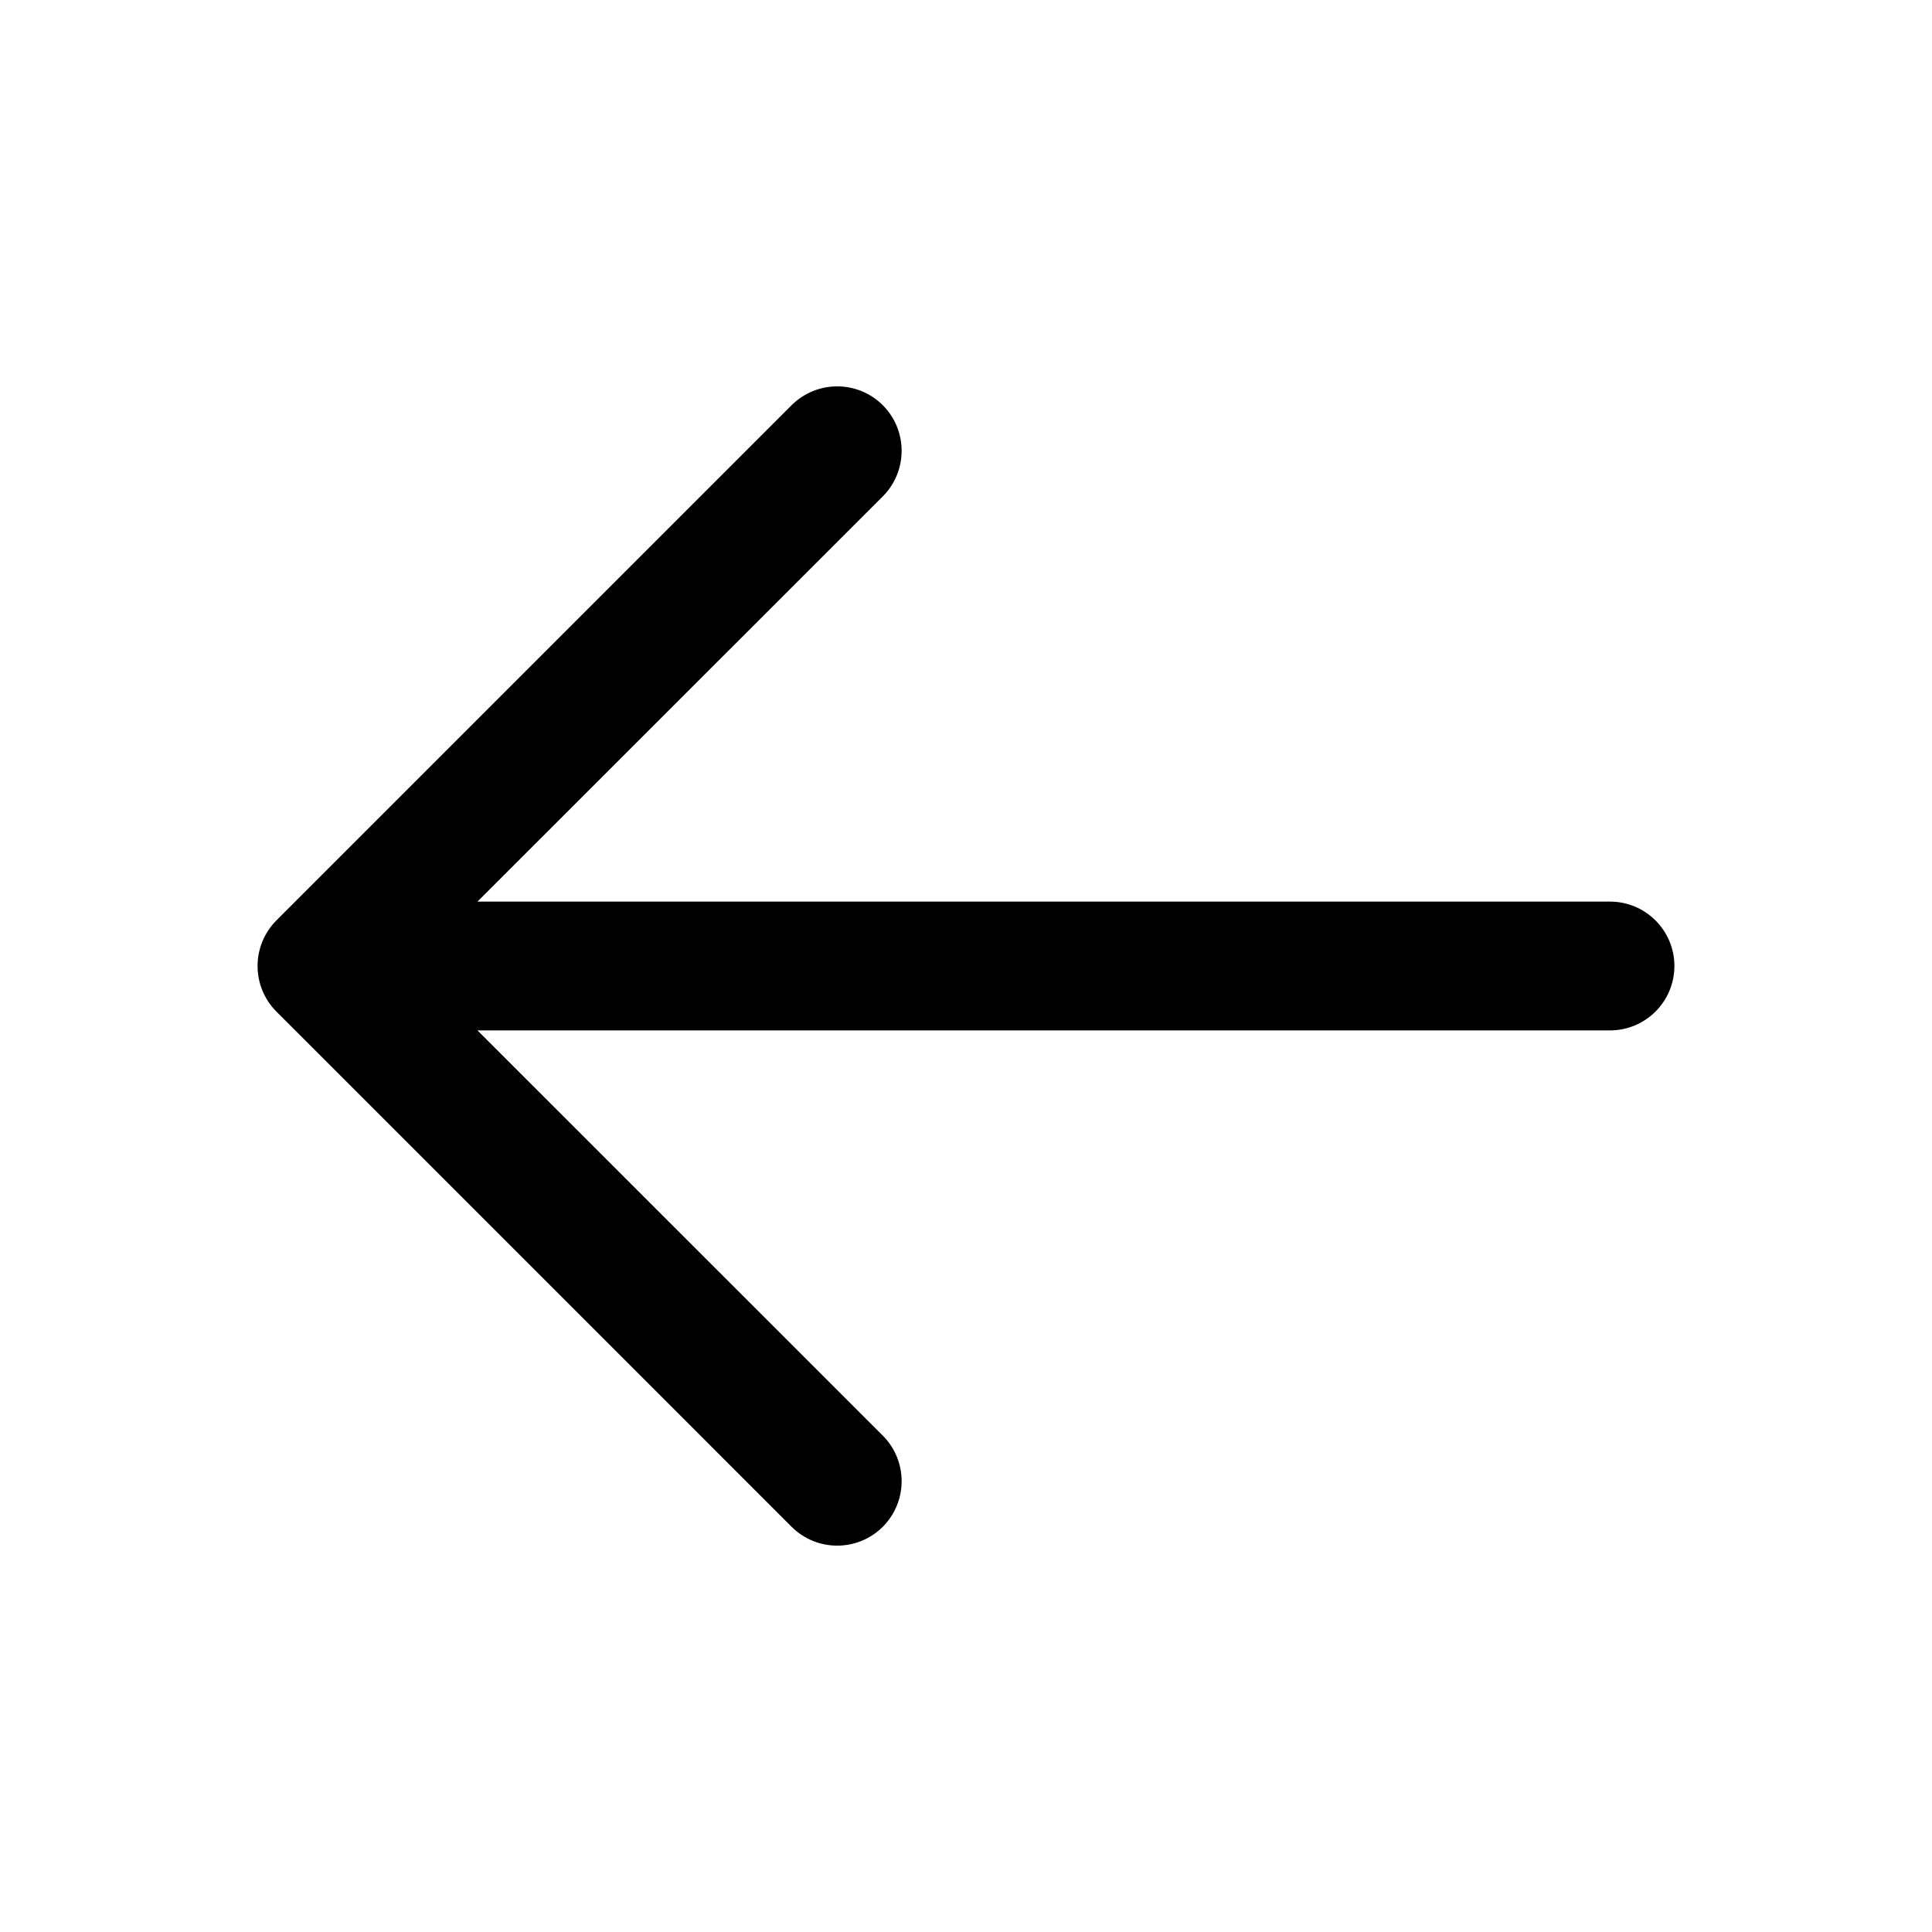
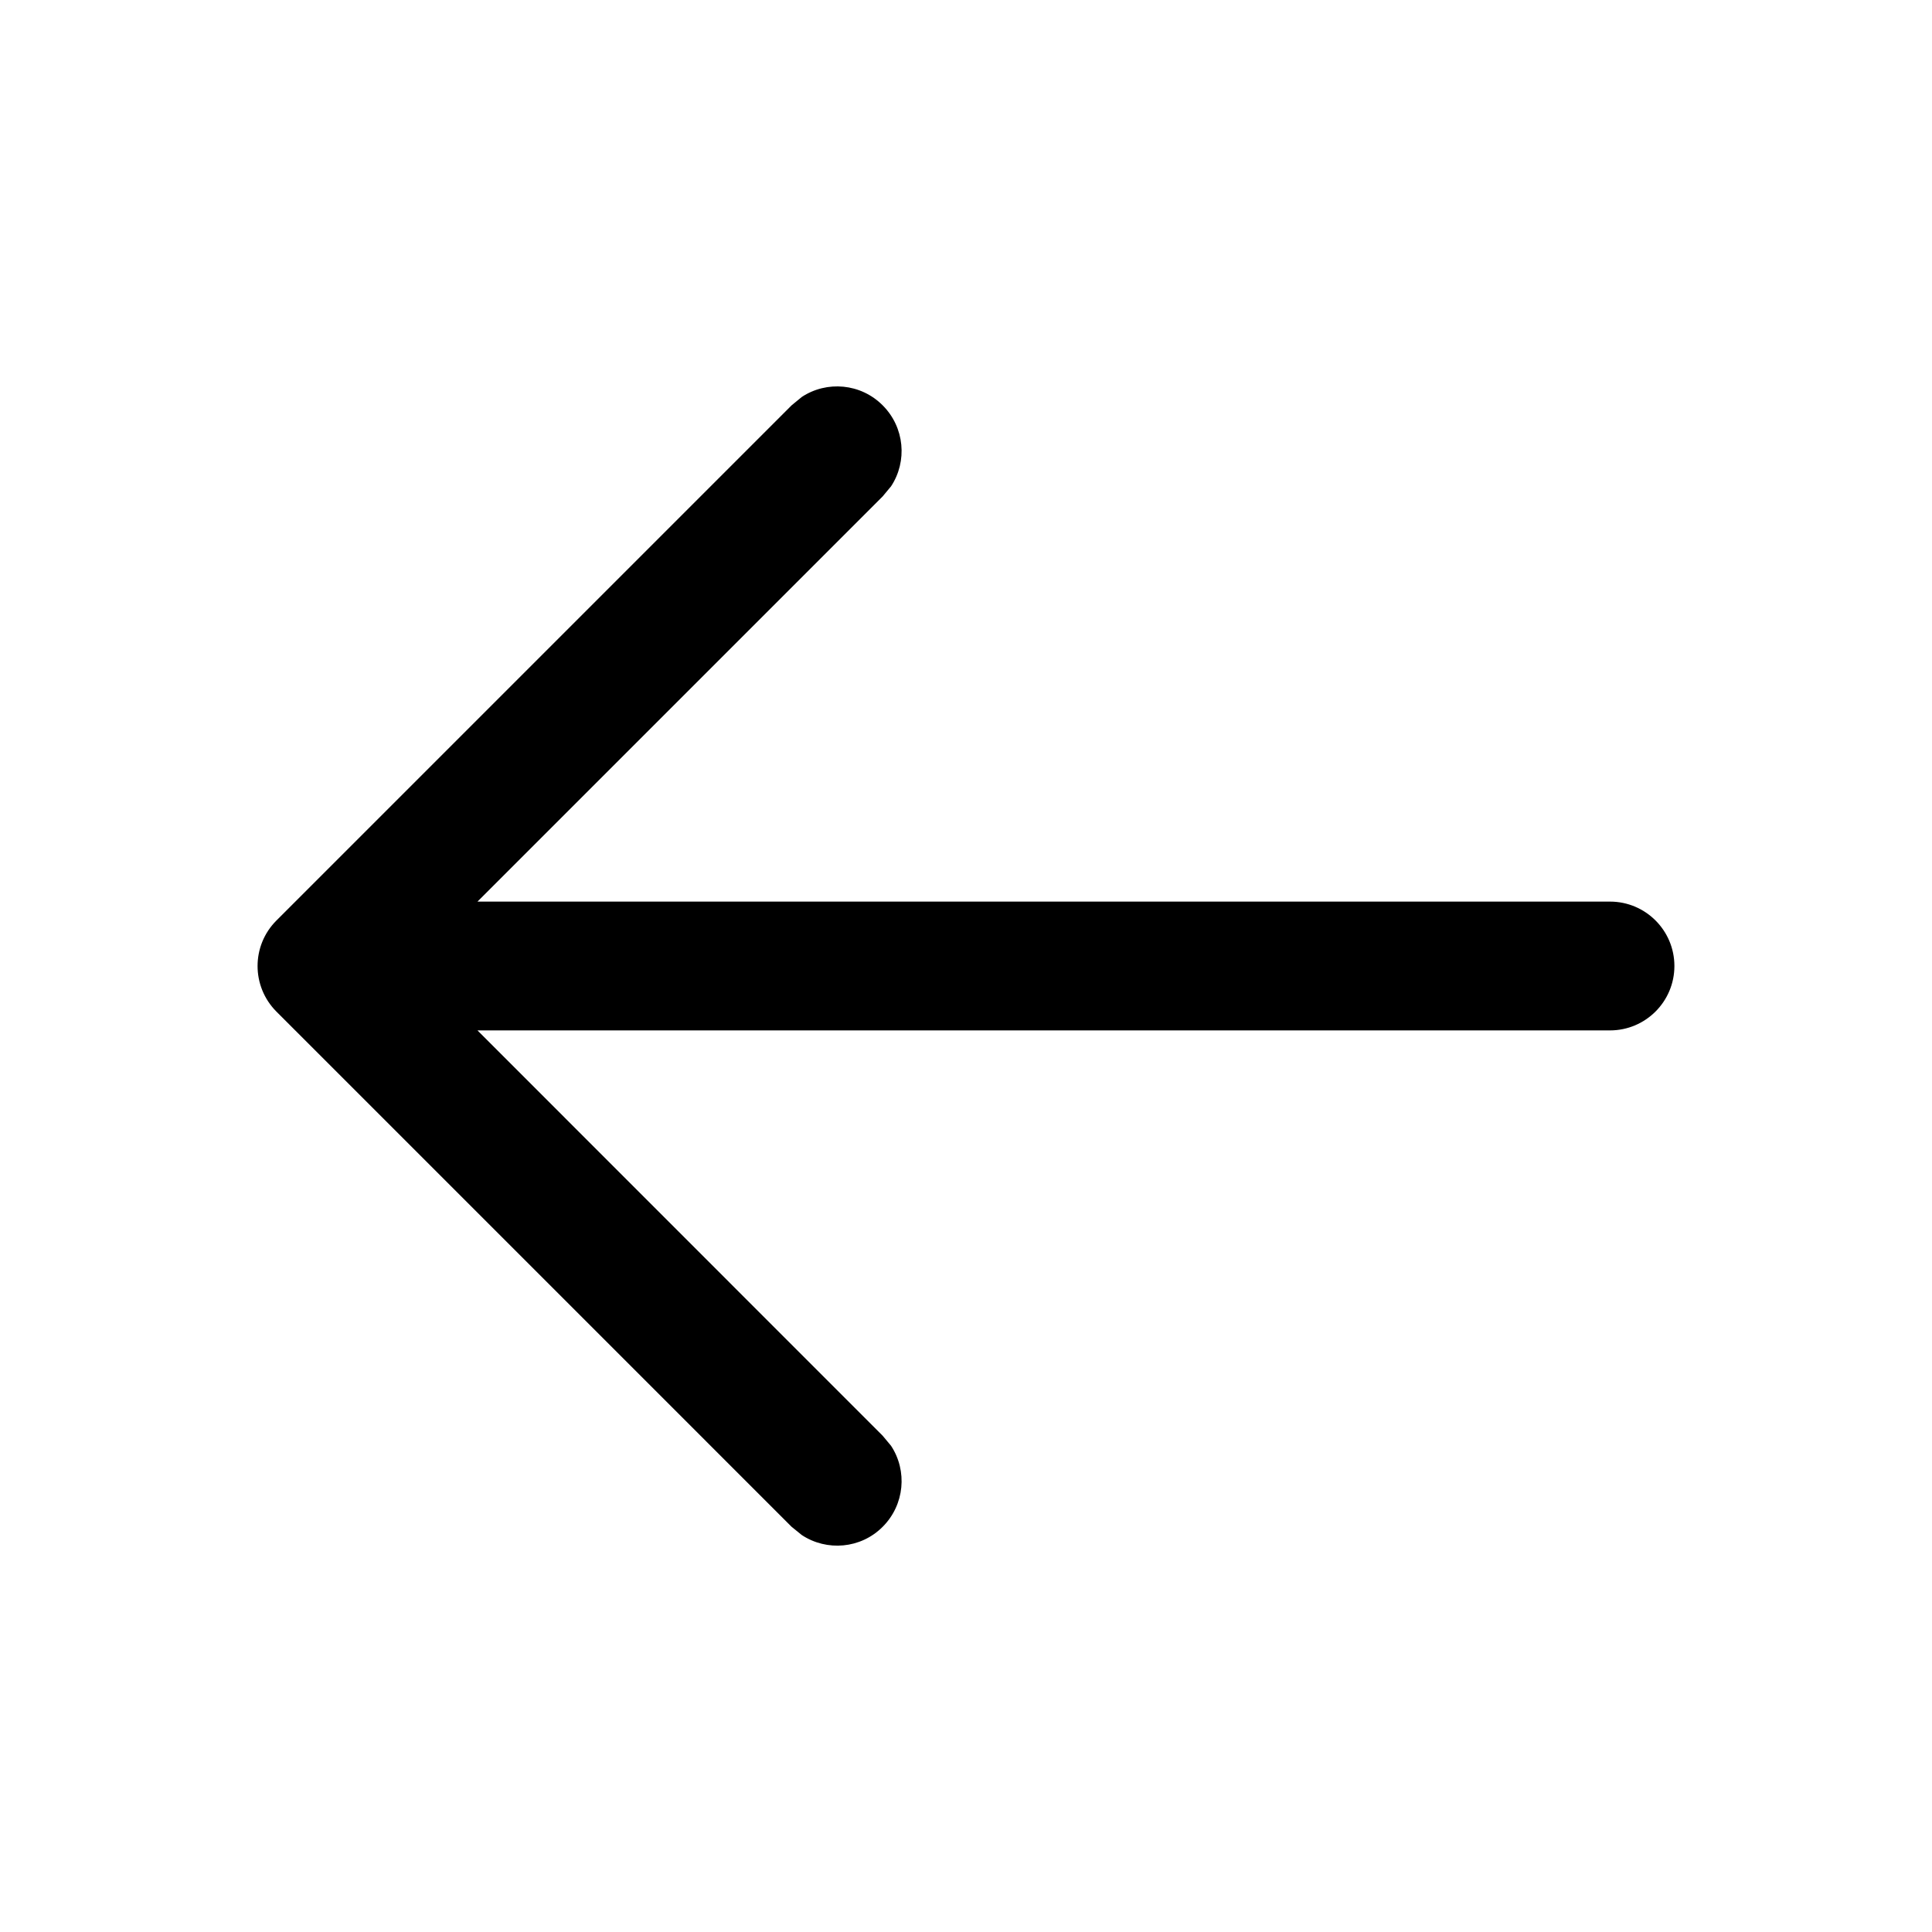
<svg xmlns="http://www.w3.org/2000/svg" width="15" height="15" viewBox="0 0 15 15" fill="none">
-   <path fill-rule="evenodd" clip-rule="evenodd" d="M6.854 3.146C7.049 3.342 7.049 3.658 6.854 3.854L3.707 7H12.5C12.776 7 13 7.224 13 7.5C13 7.776 12.776 8 12.5 8H3.707L6.854 11.146C7.049 11.342 7.049 11.658 6.854 11.854C6.658 12.049 6.342 12.049 6.146 11.854L2.146 7.854C1.951 7.658 1.951 7.342 2.146 7.146L6.146 3.146C6.342 2.951 6.658 2.951 6.854 3.146Z" fill="currentColor" />
+   <path d="M6.225 3.082C6.419 2.954 6.683 2.976 6.853 3.147C7.024 3.318 7.046 3.582 6.918 3.776L6.853 3.854L3.707 7H12.5C12.776 7 13 7.224 13 7.5C13 7.776 12.776 8 12.5 8H3.707L6.853 11.147L6.918 11.225C7.046 11.419 7.024 11.683 6.853 11.854C6.683 12.025 6.419 12.046 6.225 11.918L6.146 11.854L2.146 7.854C1.951 7.658 1.951 7.342 2.146 7.147L6.146 3.147L6.225 3.082Z" fill="currentColor" />
</svg>
